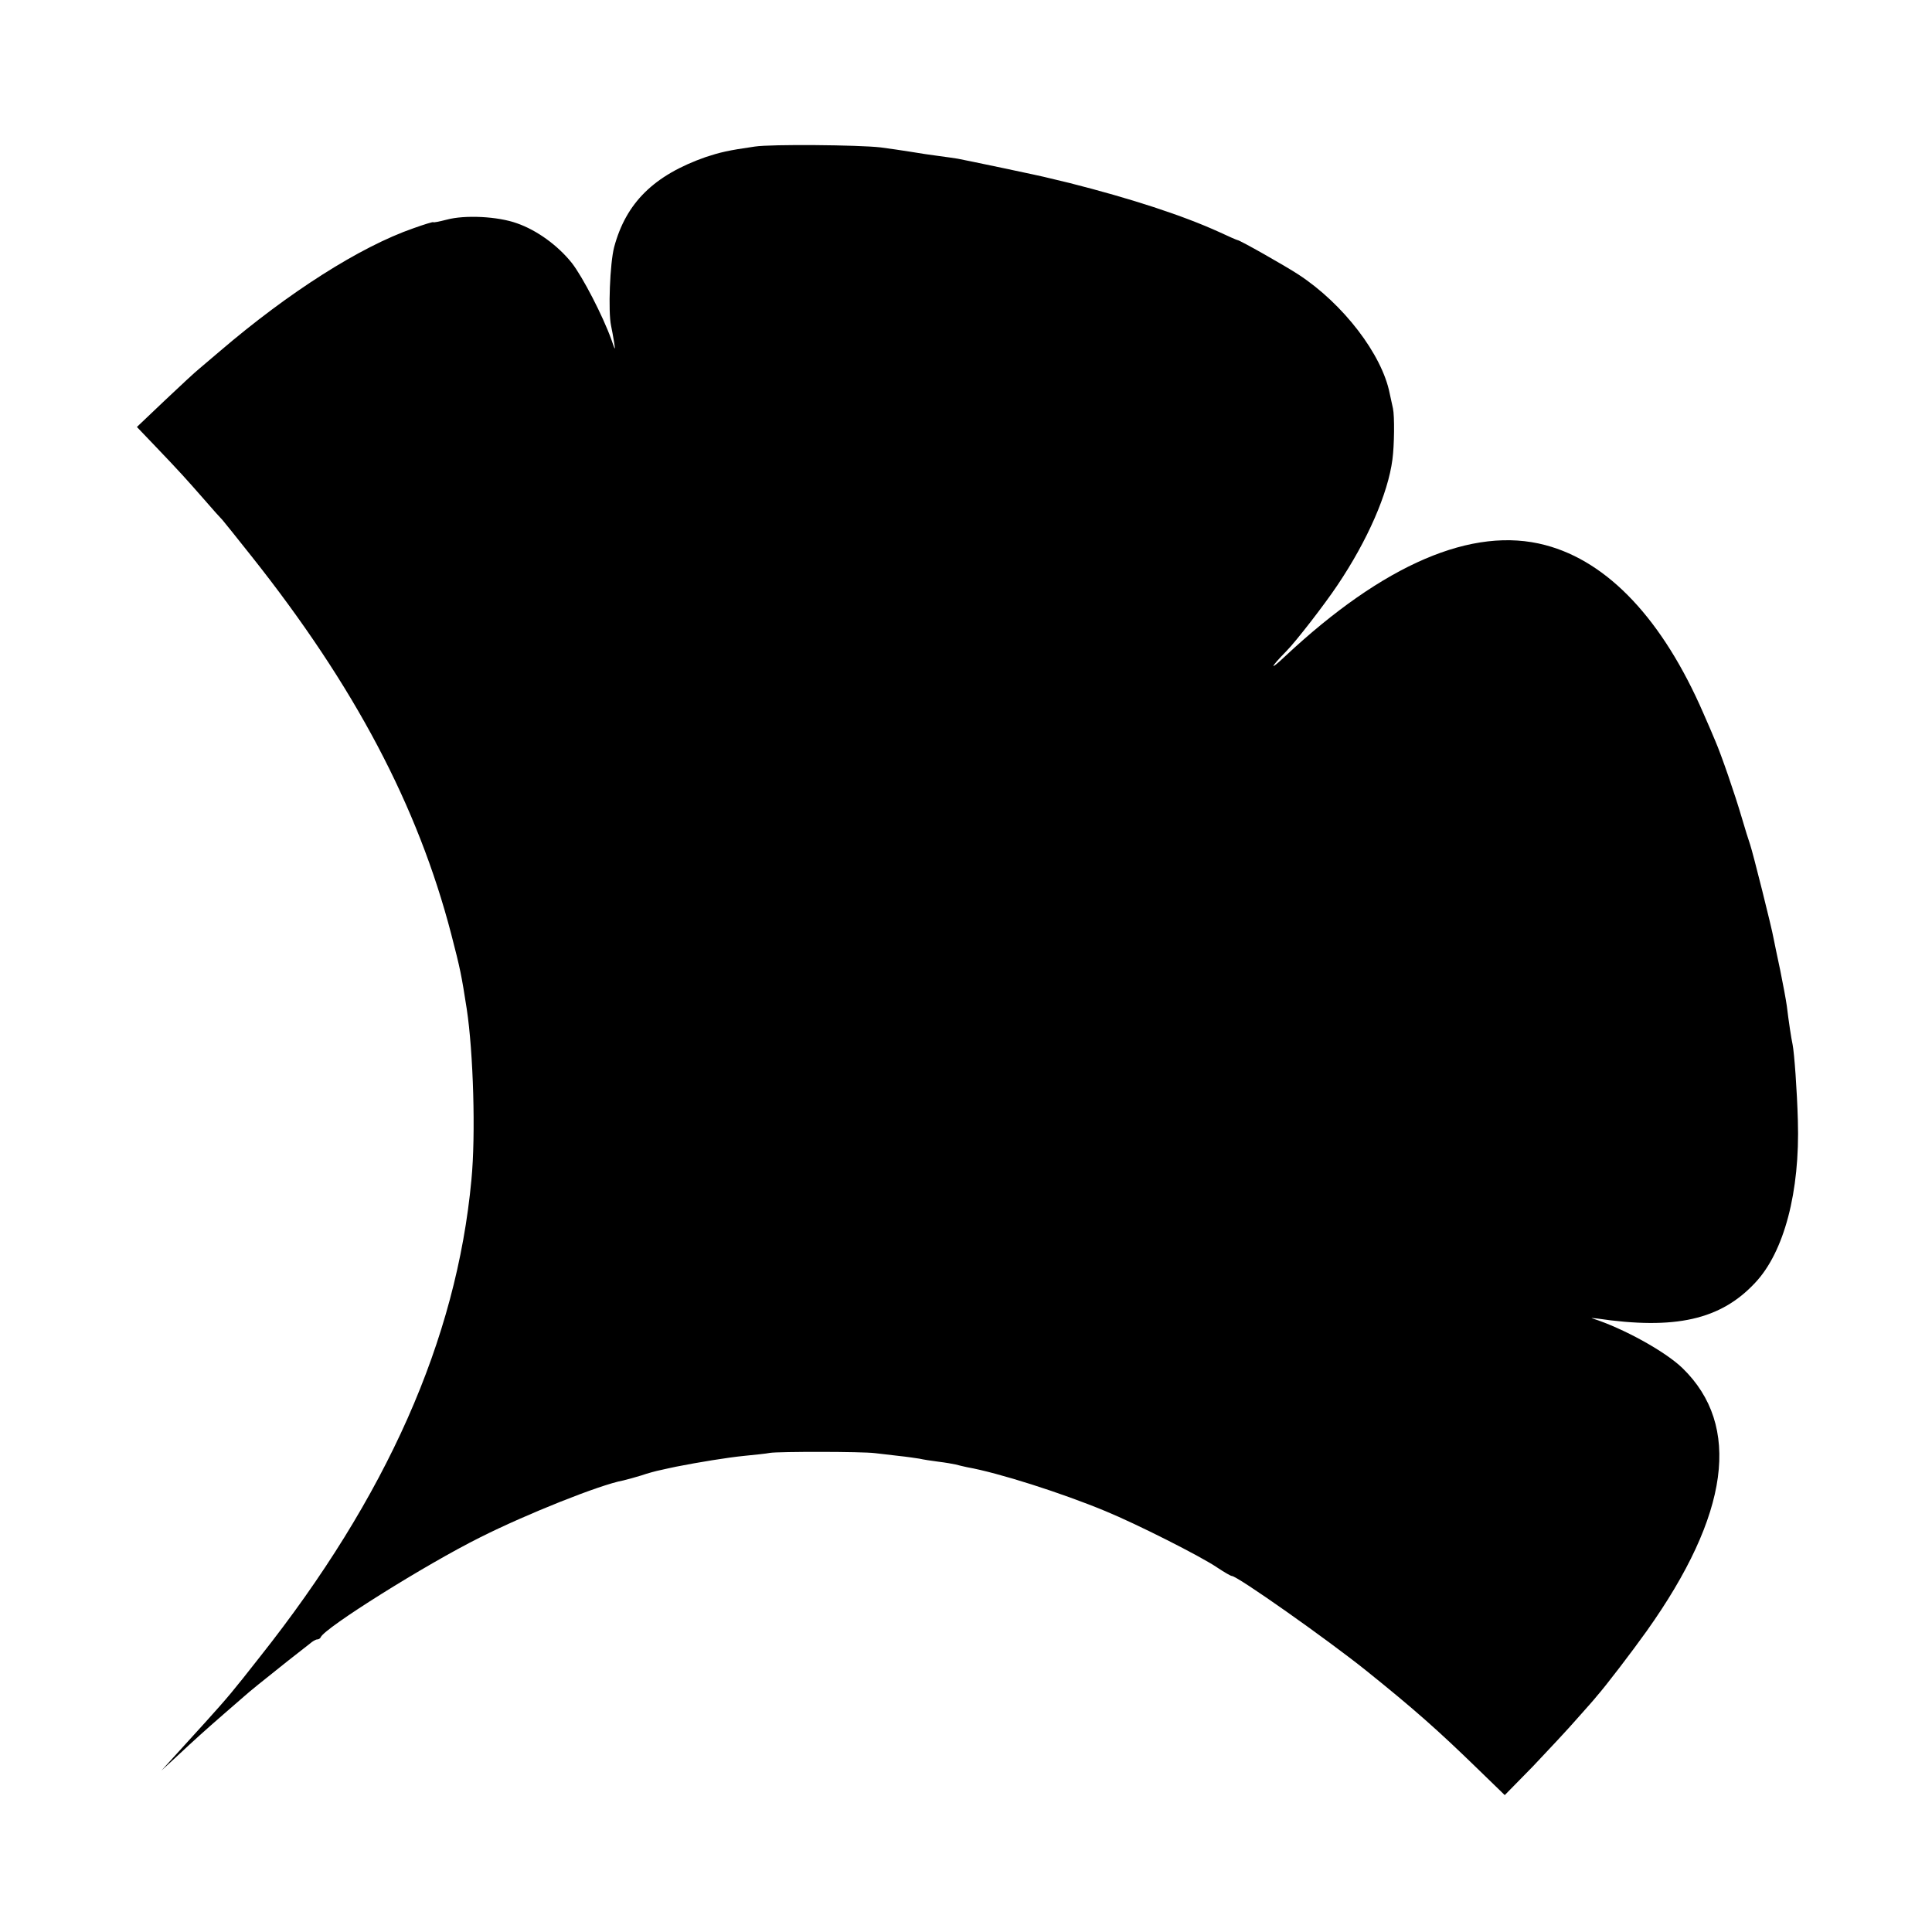
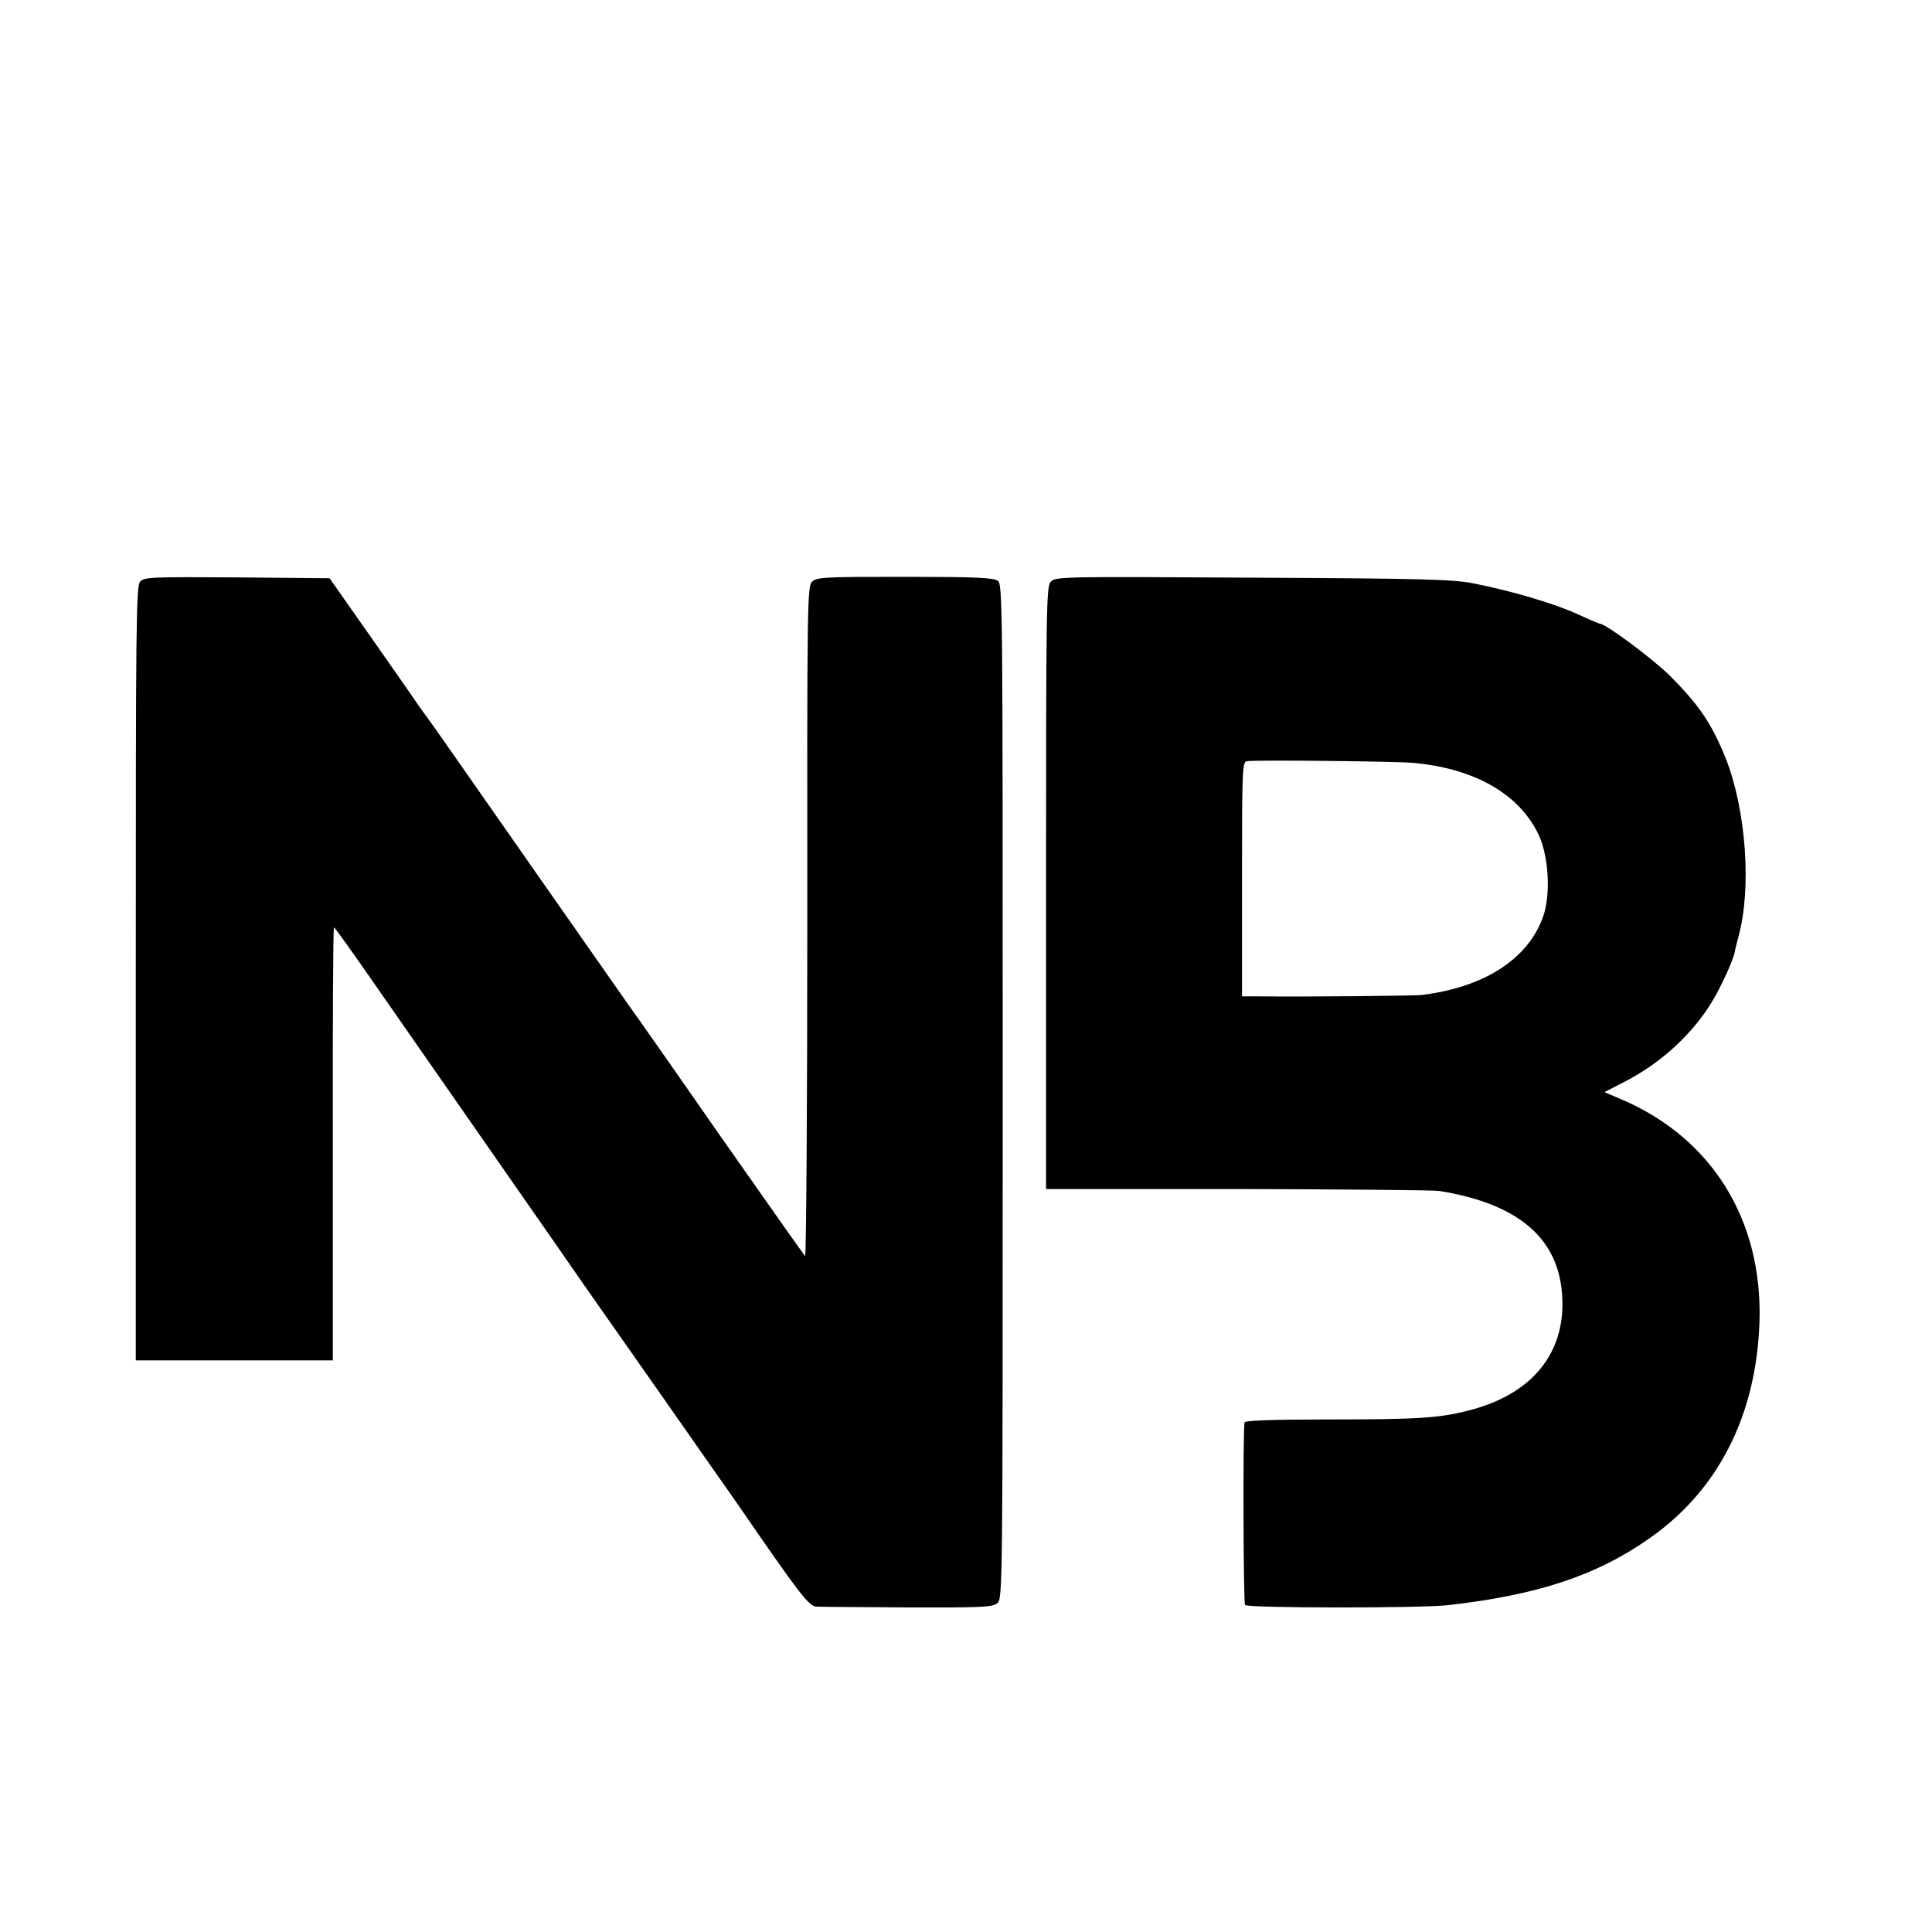
<svg xmlns="http://www.w3.org/2000/svg" version="1.0" width="700pt" height="700pt" viewBox="0 0 700 700" preserveAspectRatio="xMidYMid meet">
  <g transform="translate(0,700) scale(0.1,-0.1)" fill="#000000" stroke="none">
-     <path d="M2735 6469 c-98 -14 -126 -21 -178 -38 -188 -66 -289 -166 -332 -327 -15 -58 -22 -232 -11 -284 3 -14 8 -41 11 -60 5 -32 4 -31 -10 10 -31 86 -104 227 -143 277 -51 64 -127 119 -199 144 -69 25 -189 31 -255 13 -27 -7 -48 -11 -48 -9 0 2 -33 -8 -72 -22 -193 -67 -452 -232 -702 -446 -27 -23 -60 -51 -73 -62 -14 -11 -70 -63 -126 -116 l-101 -96 66 -69 c90 -94 114 -121 178 -194 30 -35 60 -68 66 -74 5 -6 53 -65 105 -131 374 -471 603 -905 724 -1370 33 -127 37 -148 56 -270 24 -157 33 -457 17 -620 -54 -579 -307 -1149 -767 -1729 -98 -125 -114 -144 -196 -235 -54 -59 -60 -66 -120 -132 l-40 -44 50 46 c76 71 104 96 175 158 36 31 70 61 76 66 14 13 72 60 154 125 36 28 73 57 83 65 9 8 21 15 26 15 5 0 11 3 13 8 14 34 381 264 578 362 167 84 435 191 518 206 13 3 42 11 65 18 23 8 56 17 72 20 17 4 41 9 55 12 81 16 185 33 245 39 39 4 81 8 95 11 32 5 334 5 380 -1 19 -2 58 -7 86 -10 29 -3 62 -8 75 -10 13 -3 44 -8 69 -11 25 -3 53 -8 62 -10 10 -3 29 -7 42 -10 113 -20 342 -93 501 -159 112 -46 346 -164 406 -205 24 -16 48 -30 52 -30 20 0 346 -230 487 -343 173 -139 259 -215 403 -355 l99 -96 102 104 c55 58 128 136 161 174 33 37 65 73 70 80 32 36 129 163 181 236 301 423 344 745 130 953 -63 61 -216 145 -326 180 -8 2 -1 2 15 0 284 -42 449 -5 574 129 105 111 163 330 155 588 -3 110 -13 245 -19 275 -5 23 -14 82 -21 140 -3 22 -14 81 -24 130 -11 50 -21 101 -24 115 -6 36 -75 311 -85 340 -5 14 -19 59 -31 100 -24 82 -74 227 -95 275 -7 17 -26 62 -43 100 -147 339 -345 550 -573 610 -263 70 -586 -69 -944 -404 -57 -54 -54 -41 5 19 35 35 140 171 186 240 109 162 183 332 199 455 7 51 8 158 2 185 -2 8 -7 33 -12 55 -28 141 -168 324 -330 430 -47 31 -213 125 -221 125 -2 0 -32 13 -66 29 -134 61 -322 122 -543 178 -33 8 -67 16 -75 18 -25 7 -303 65 -330 70 -14 2 -45 7 -70 10 -25 3 -70 10 -100 15 -30 5 -80 12 -110 16 -79 9 -396 12 -455 3z" />
+     <path d="M508 4893 c-15 -16 -16 -147 -16 -1420 l0 -1402 357 0 357 0 0 784 c-1 432 1 785 4 785 3 0 73 -98 156 -218 83 -119 281 -404 440 -632 159 -228 296 -425 304 -437 8 -12 130 -185 270 -385 140 -200 270 -386 290 -414 229 -333 261 -374 288 -375 15 -1 164 -2 331 -3 266 -1 307 1 324 15 20 16 20 34 20 1854 0 1777 0 1838 -18 1851 -15 11 -85 14 -337 14 -292 0 -319 -1 -336 -18 -17 -17 -18 -79 -17 -1234 0 -670 -4 -1213 -8 -1209 -5 5 -145 204 -312 442 -166 239 -313 448 -325 464 -21 30 -582 831 -668 955 -25 36 -53 75 -61 86 -9 12 -22 30 -29 40 -7 11 -83 120 -170 244 l-158 225 -335 3 c-311 2 -336 1 -351 -15z" />
+     <path d="M3807 4892 c-16 -17 -17 -94 -17 -1109 l0 -1091 693 0 c380 -1 710 -4 732 -7 302 -49 448 -185 446 -415 -2 -189 -123 -325 -338 -380 -107 -28 -186 -33 -515 -33 -207 0 -298 -4 -299 -11 -6 -50 -4 -653 2 -661 9 -12 632 -12 734 -1 327 37 542 108 735 245 247 174 384 445 395 783 11 367 -171 662 -496 803 l-66 28 74 38 c132 68 247 174 318 293 32 53 74 146 80 175 1 9 8 35 14 58 48 176 27 457 -45 642 -51 127 -96 195 -204 303 -63 62 -232 188 -253 188 -3 0 -40 16 -82 35 -82 38 -238 84 -375 111 -73 15 -184 18 -800 21 -692 4 -716 4 -733 -15z m1313 -656 c223 -20 385 -113 455 -261 36 -77 44 -214 17 -293 -53 -155 -212 -259 -441 -287 -23 -3 -422 -7 -588 -5 l-63 0 0 424 c0 389 1 425 17 428 28 5 533 0 603 -6z" />
  </g>
</svg>
